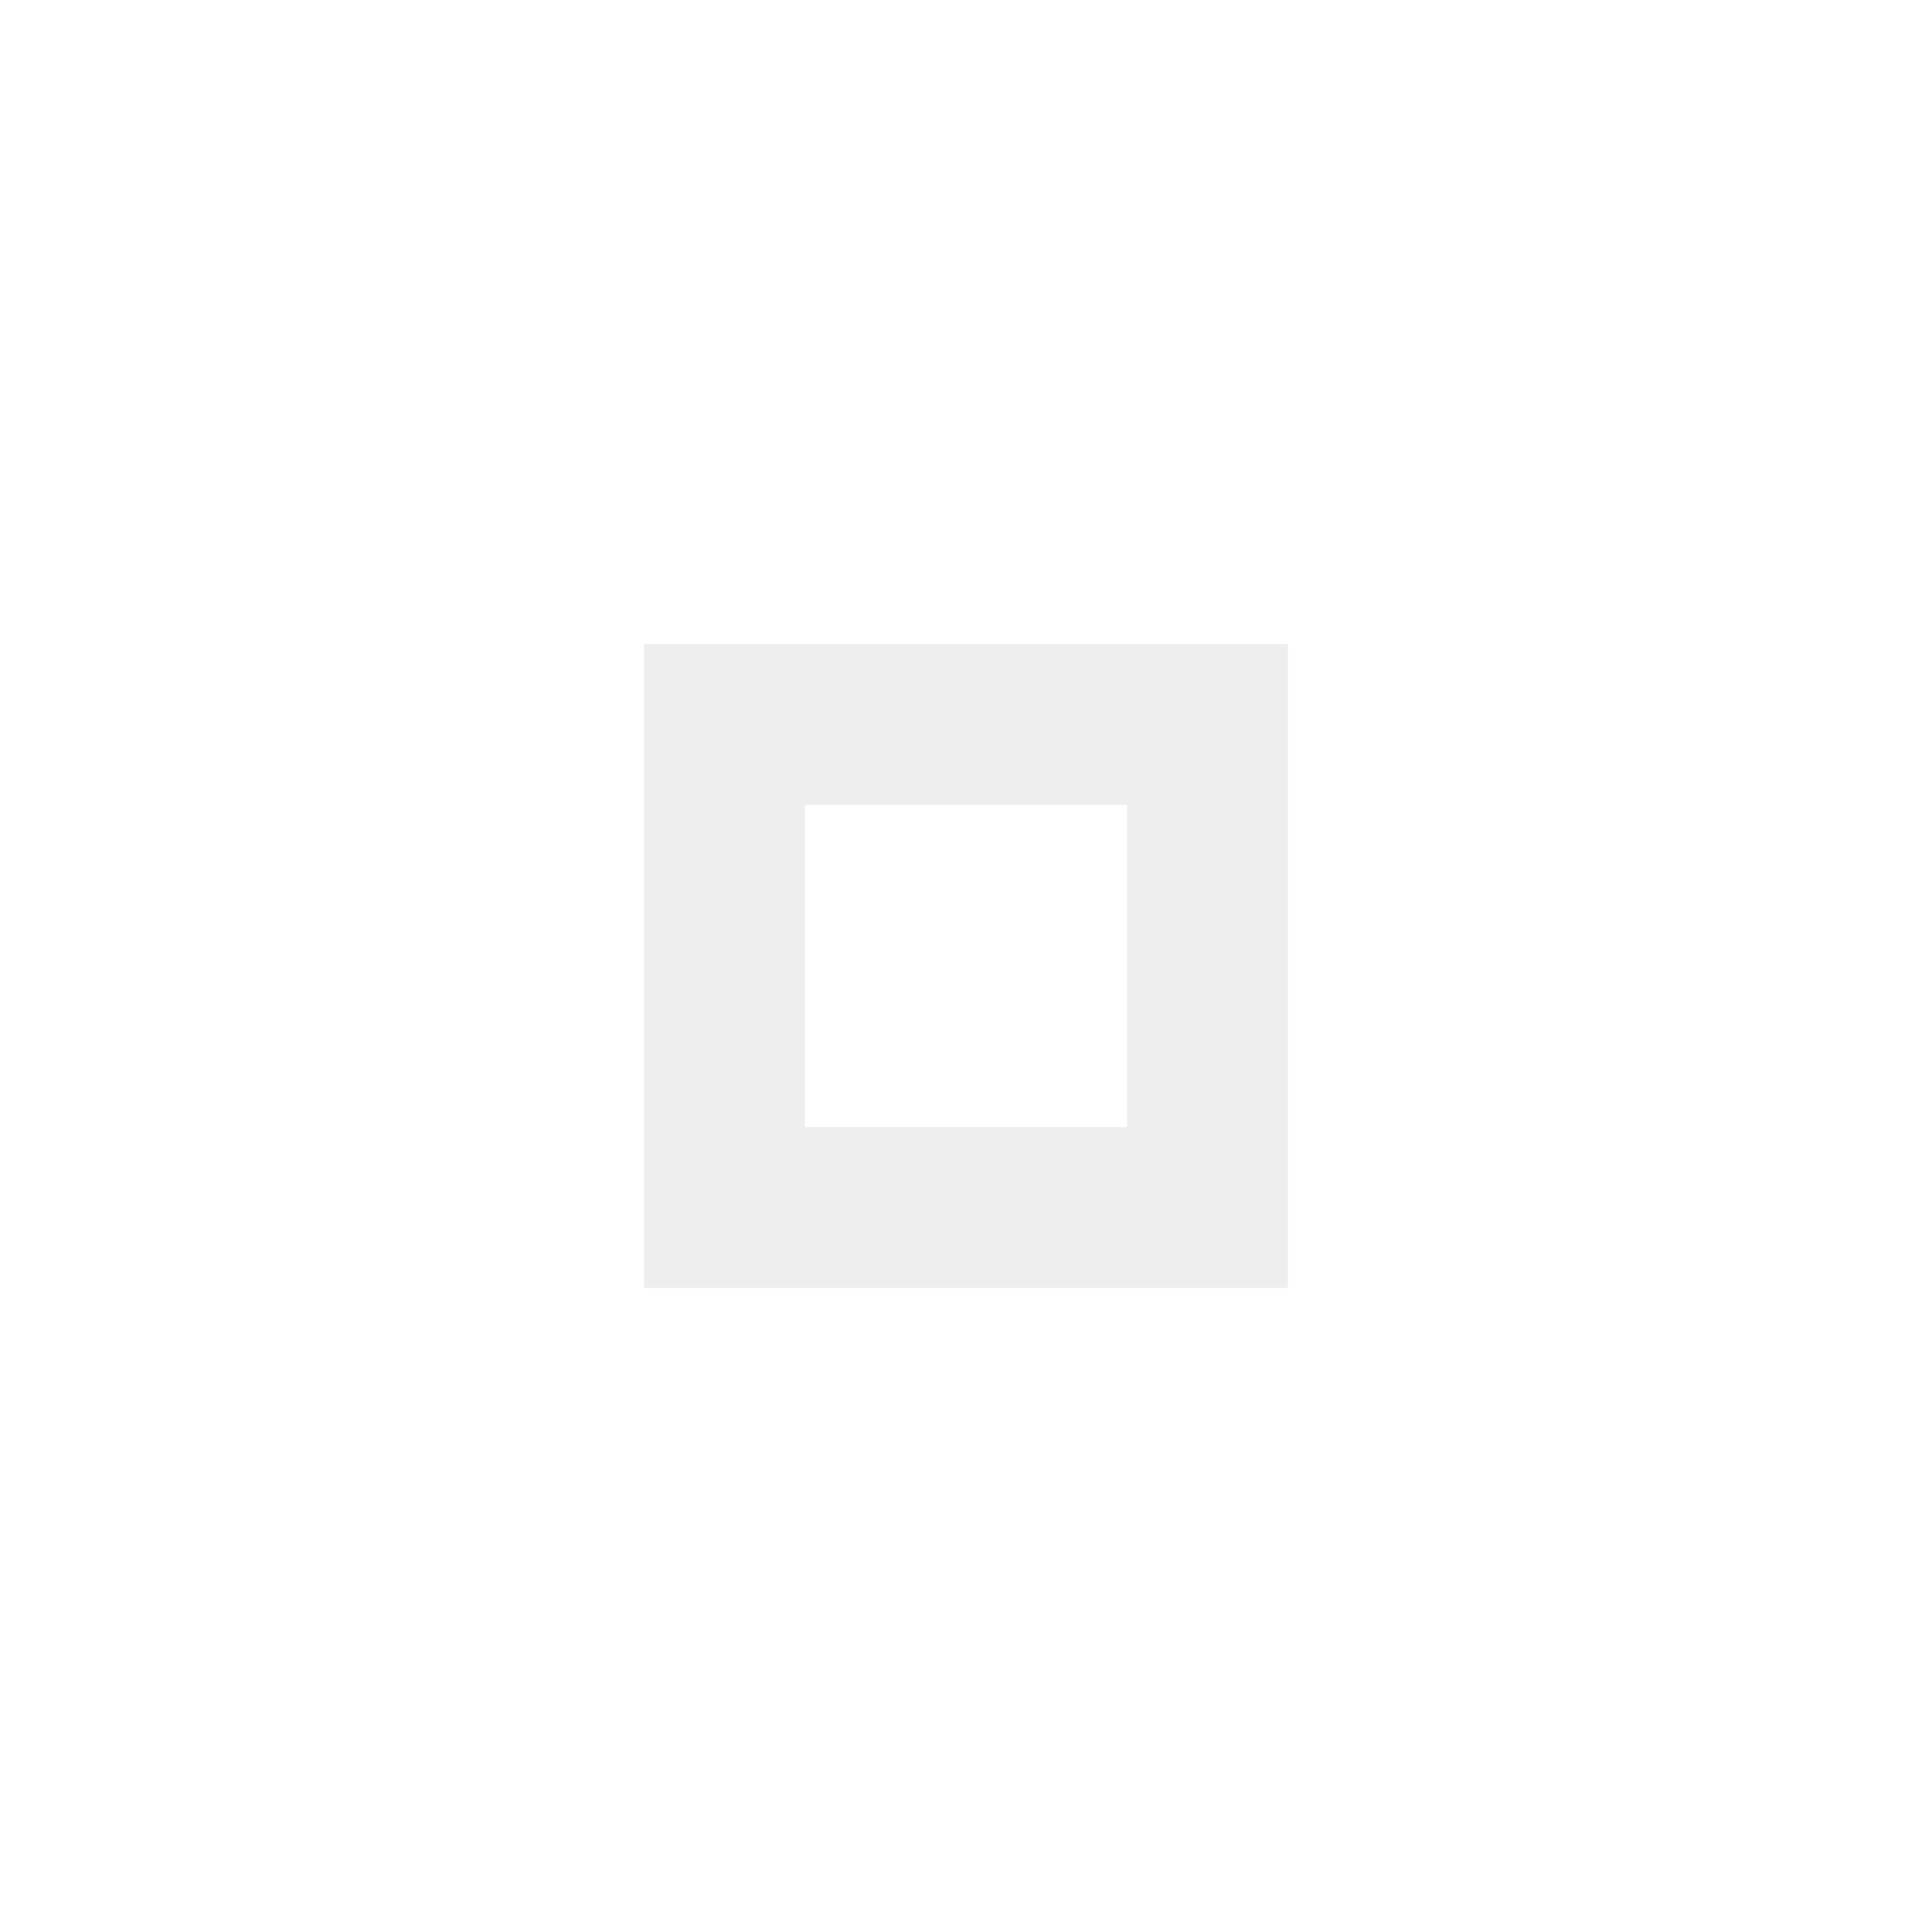
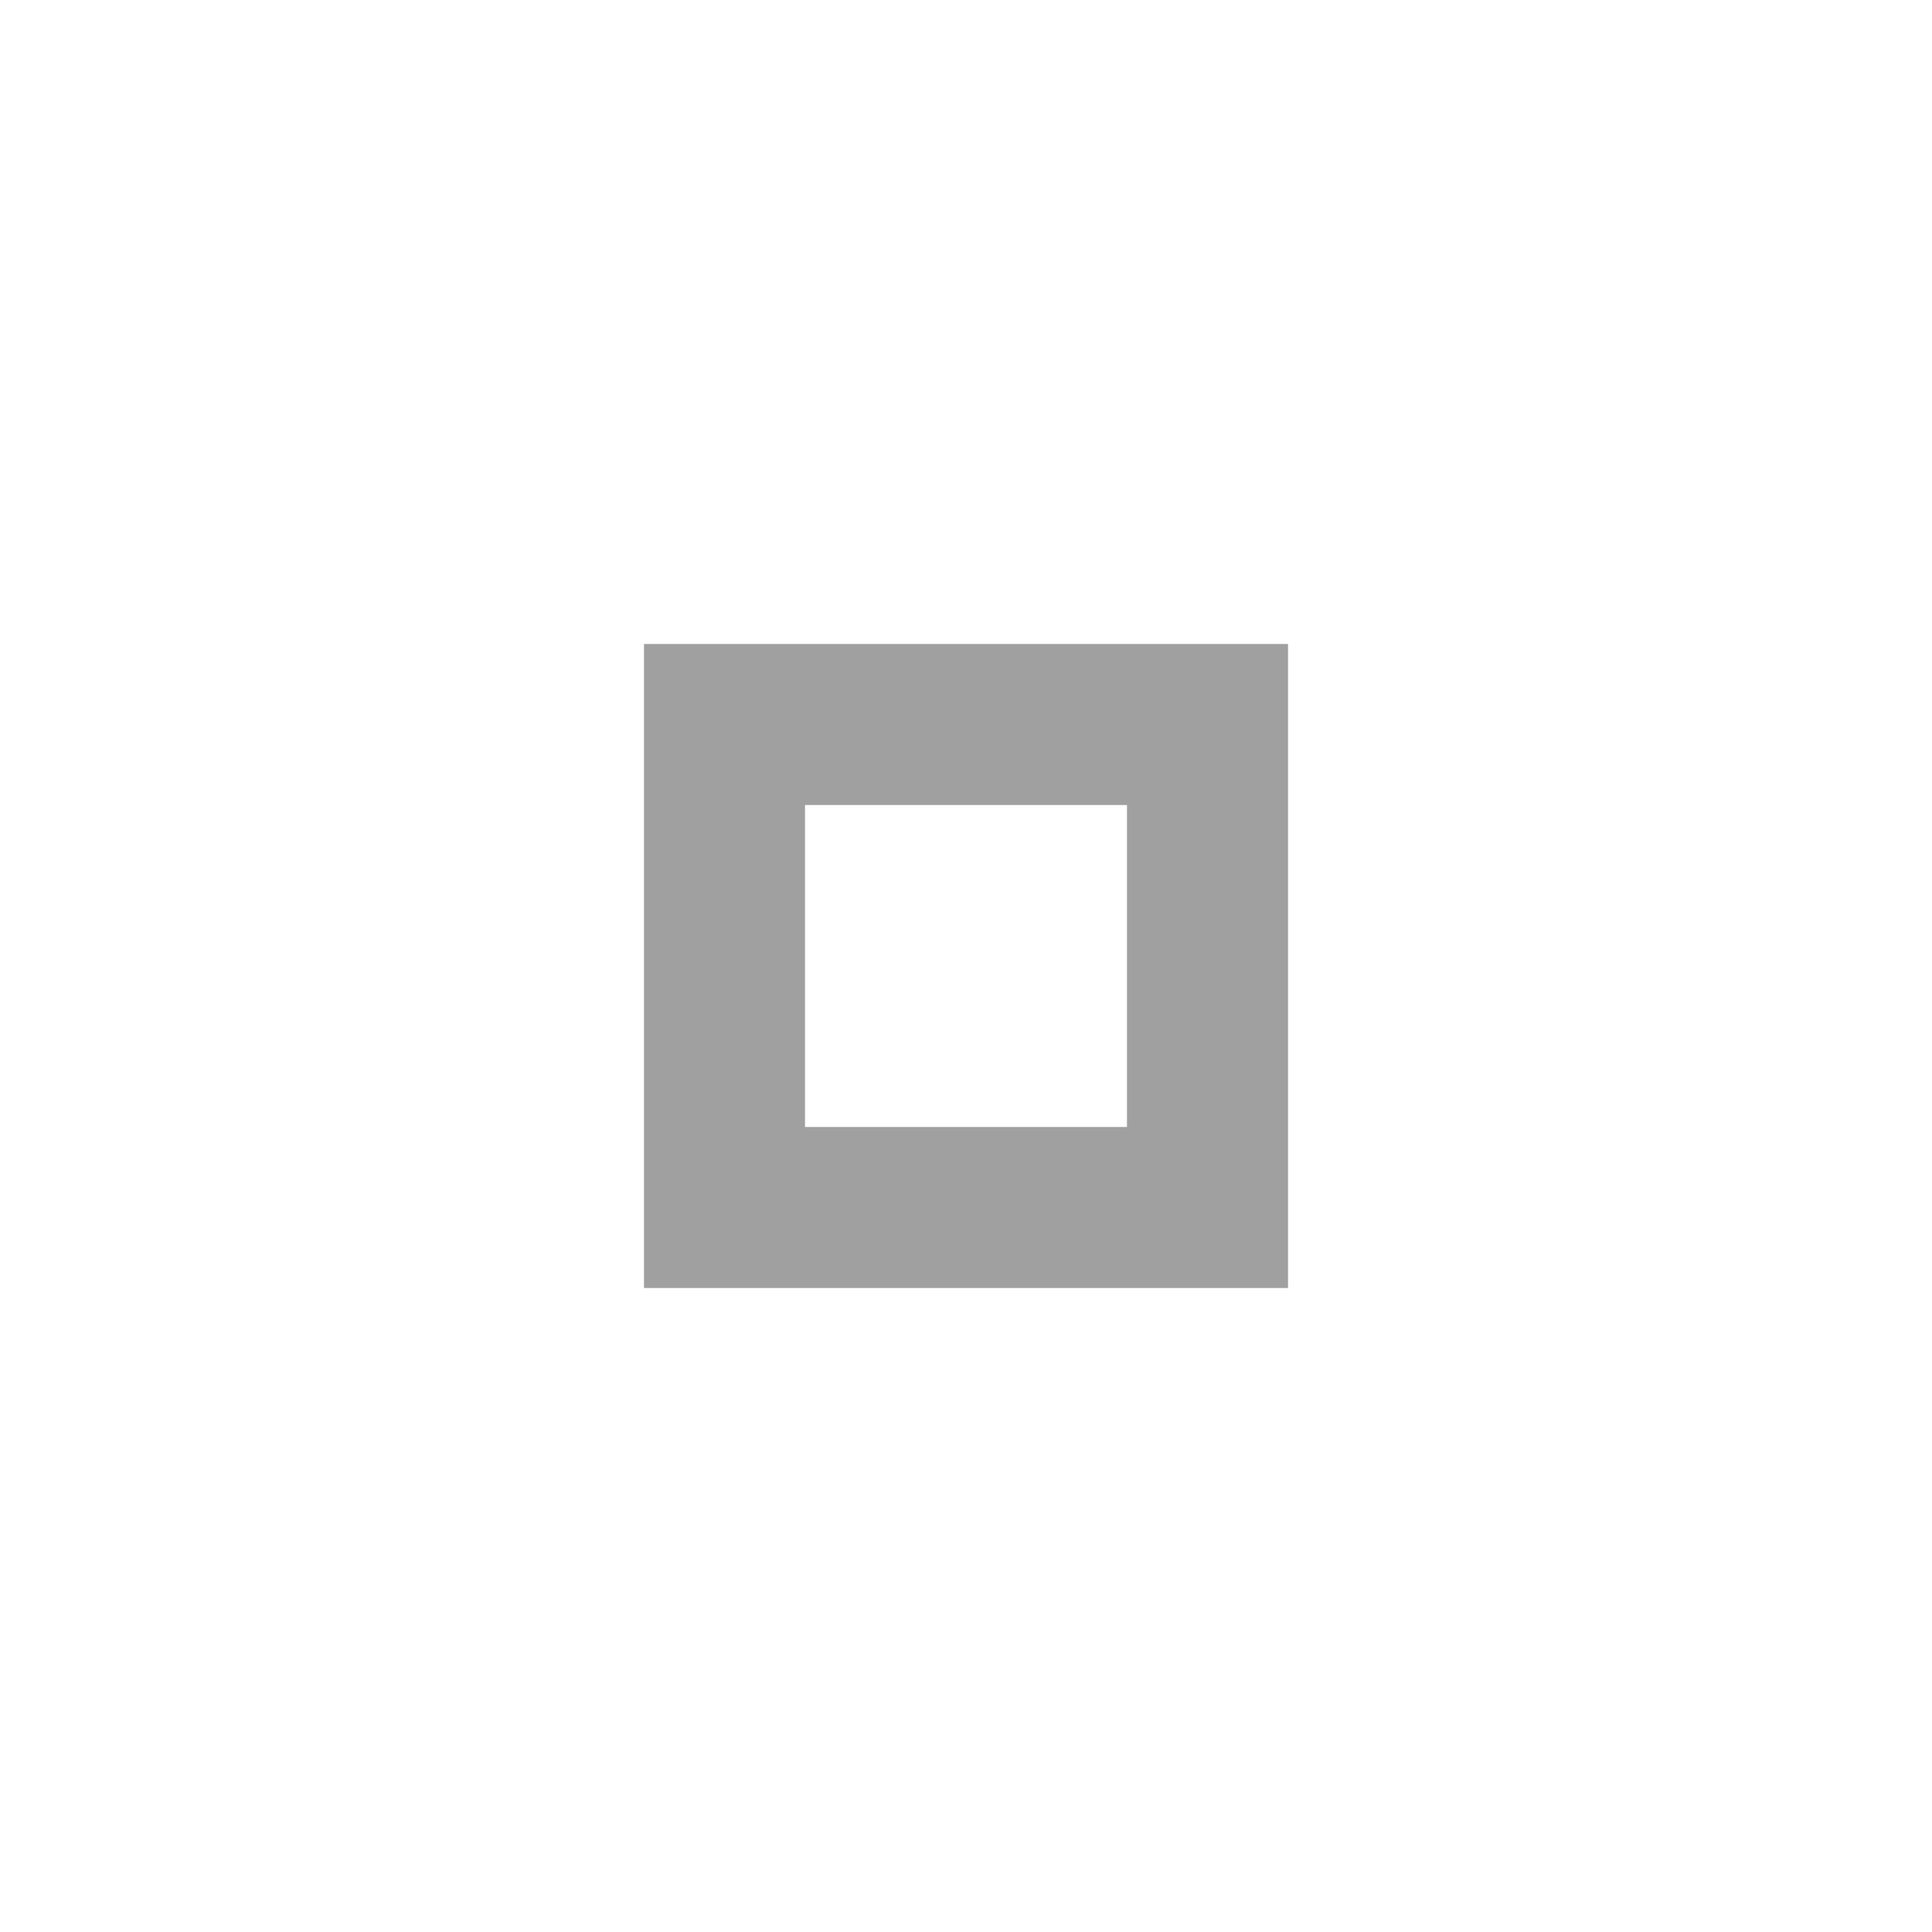
- <svg xmlns="http://www.w3.org/2000/svg" version="1.1" x="0px" y="0px" width="24px" height="24px" viewBox="0 0 24 24" xml:space="preserve">
-   <path fill="#eeeeee" d="M14,14h-4v-4h4V14z M16,8H8v8h8V8z" />
+ <svg xmlns="http://www.w3.org/2000/svg" version="1.1" x="0px" y="0px" width="24px" height="24px" viewBox="0 0 24 24" xml:space="preserve" id="svg2">
+   <defs id="defs8" />
+   <path fill="#eeeeee" d="M14,14h-4v-4h4V14z M16,8H8v8h8V8z" id="path4" style="fill:#a0a0a0;fill-opacity:1" />
</svg>
